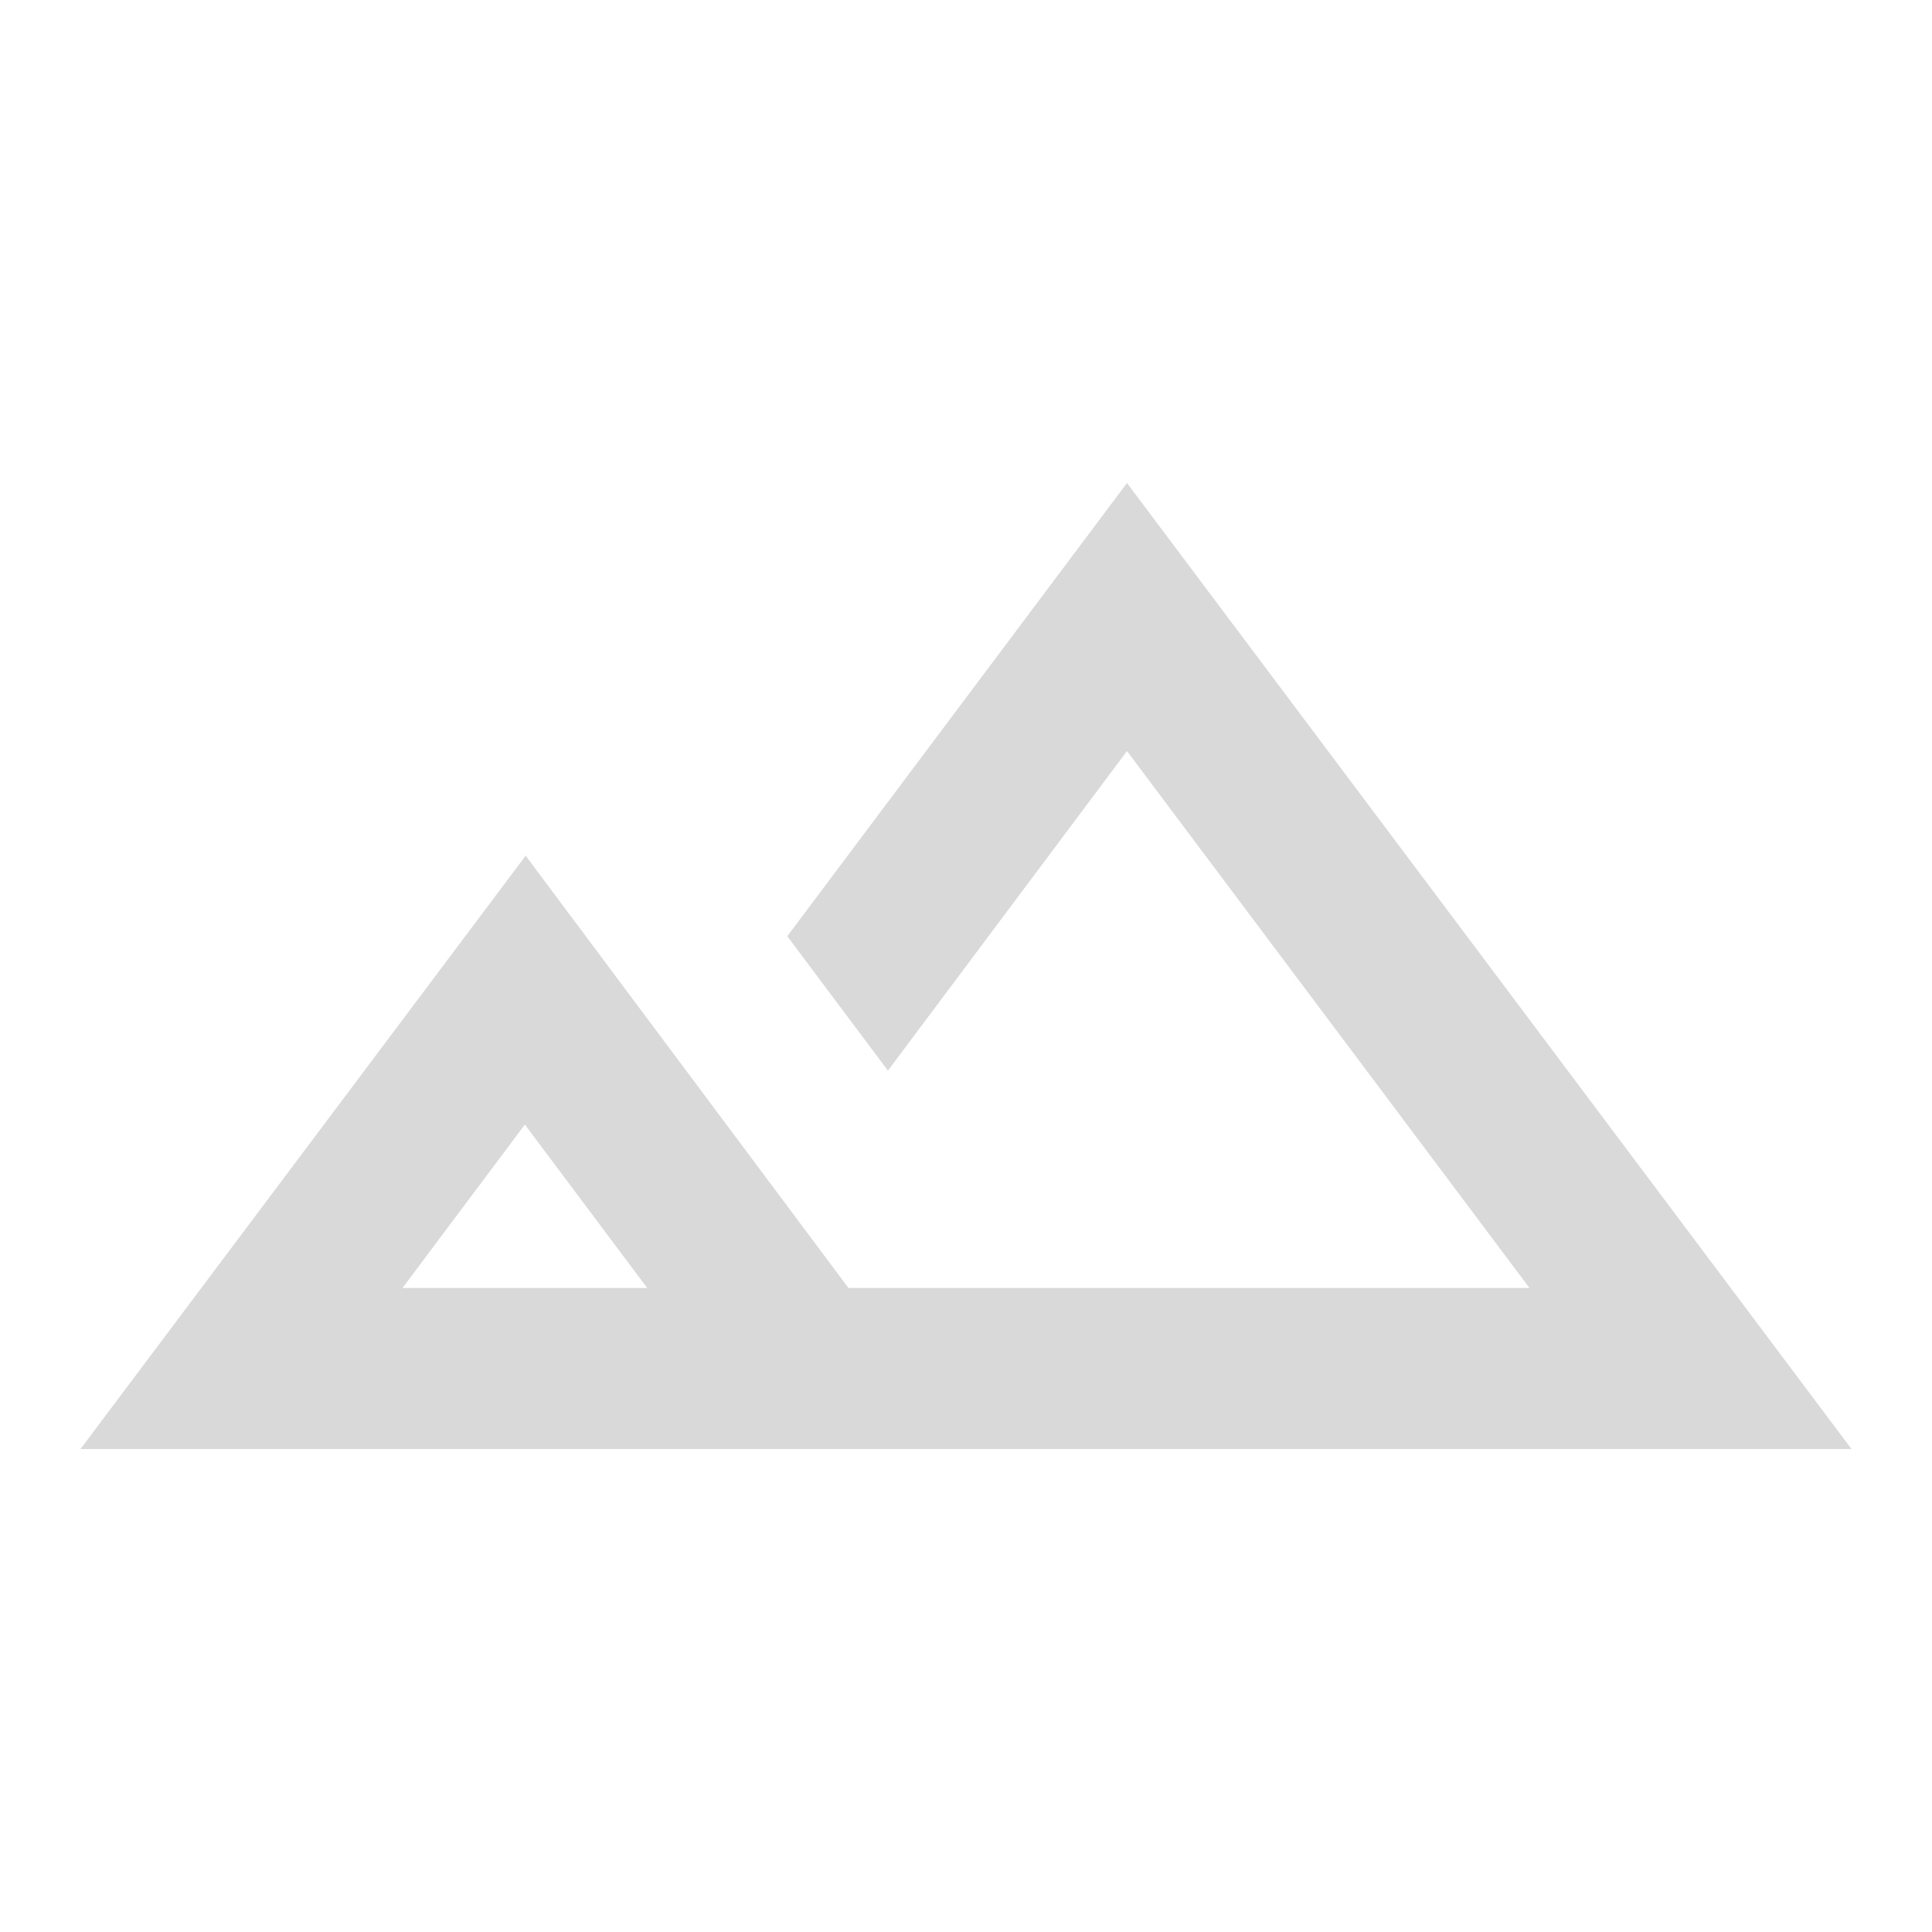
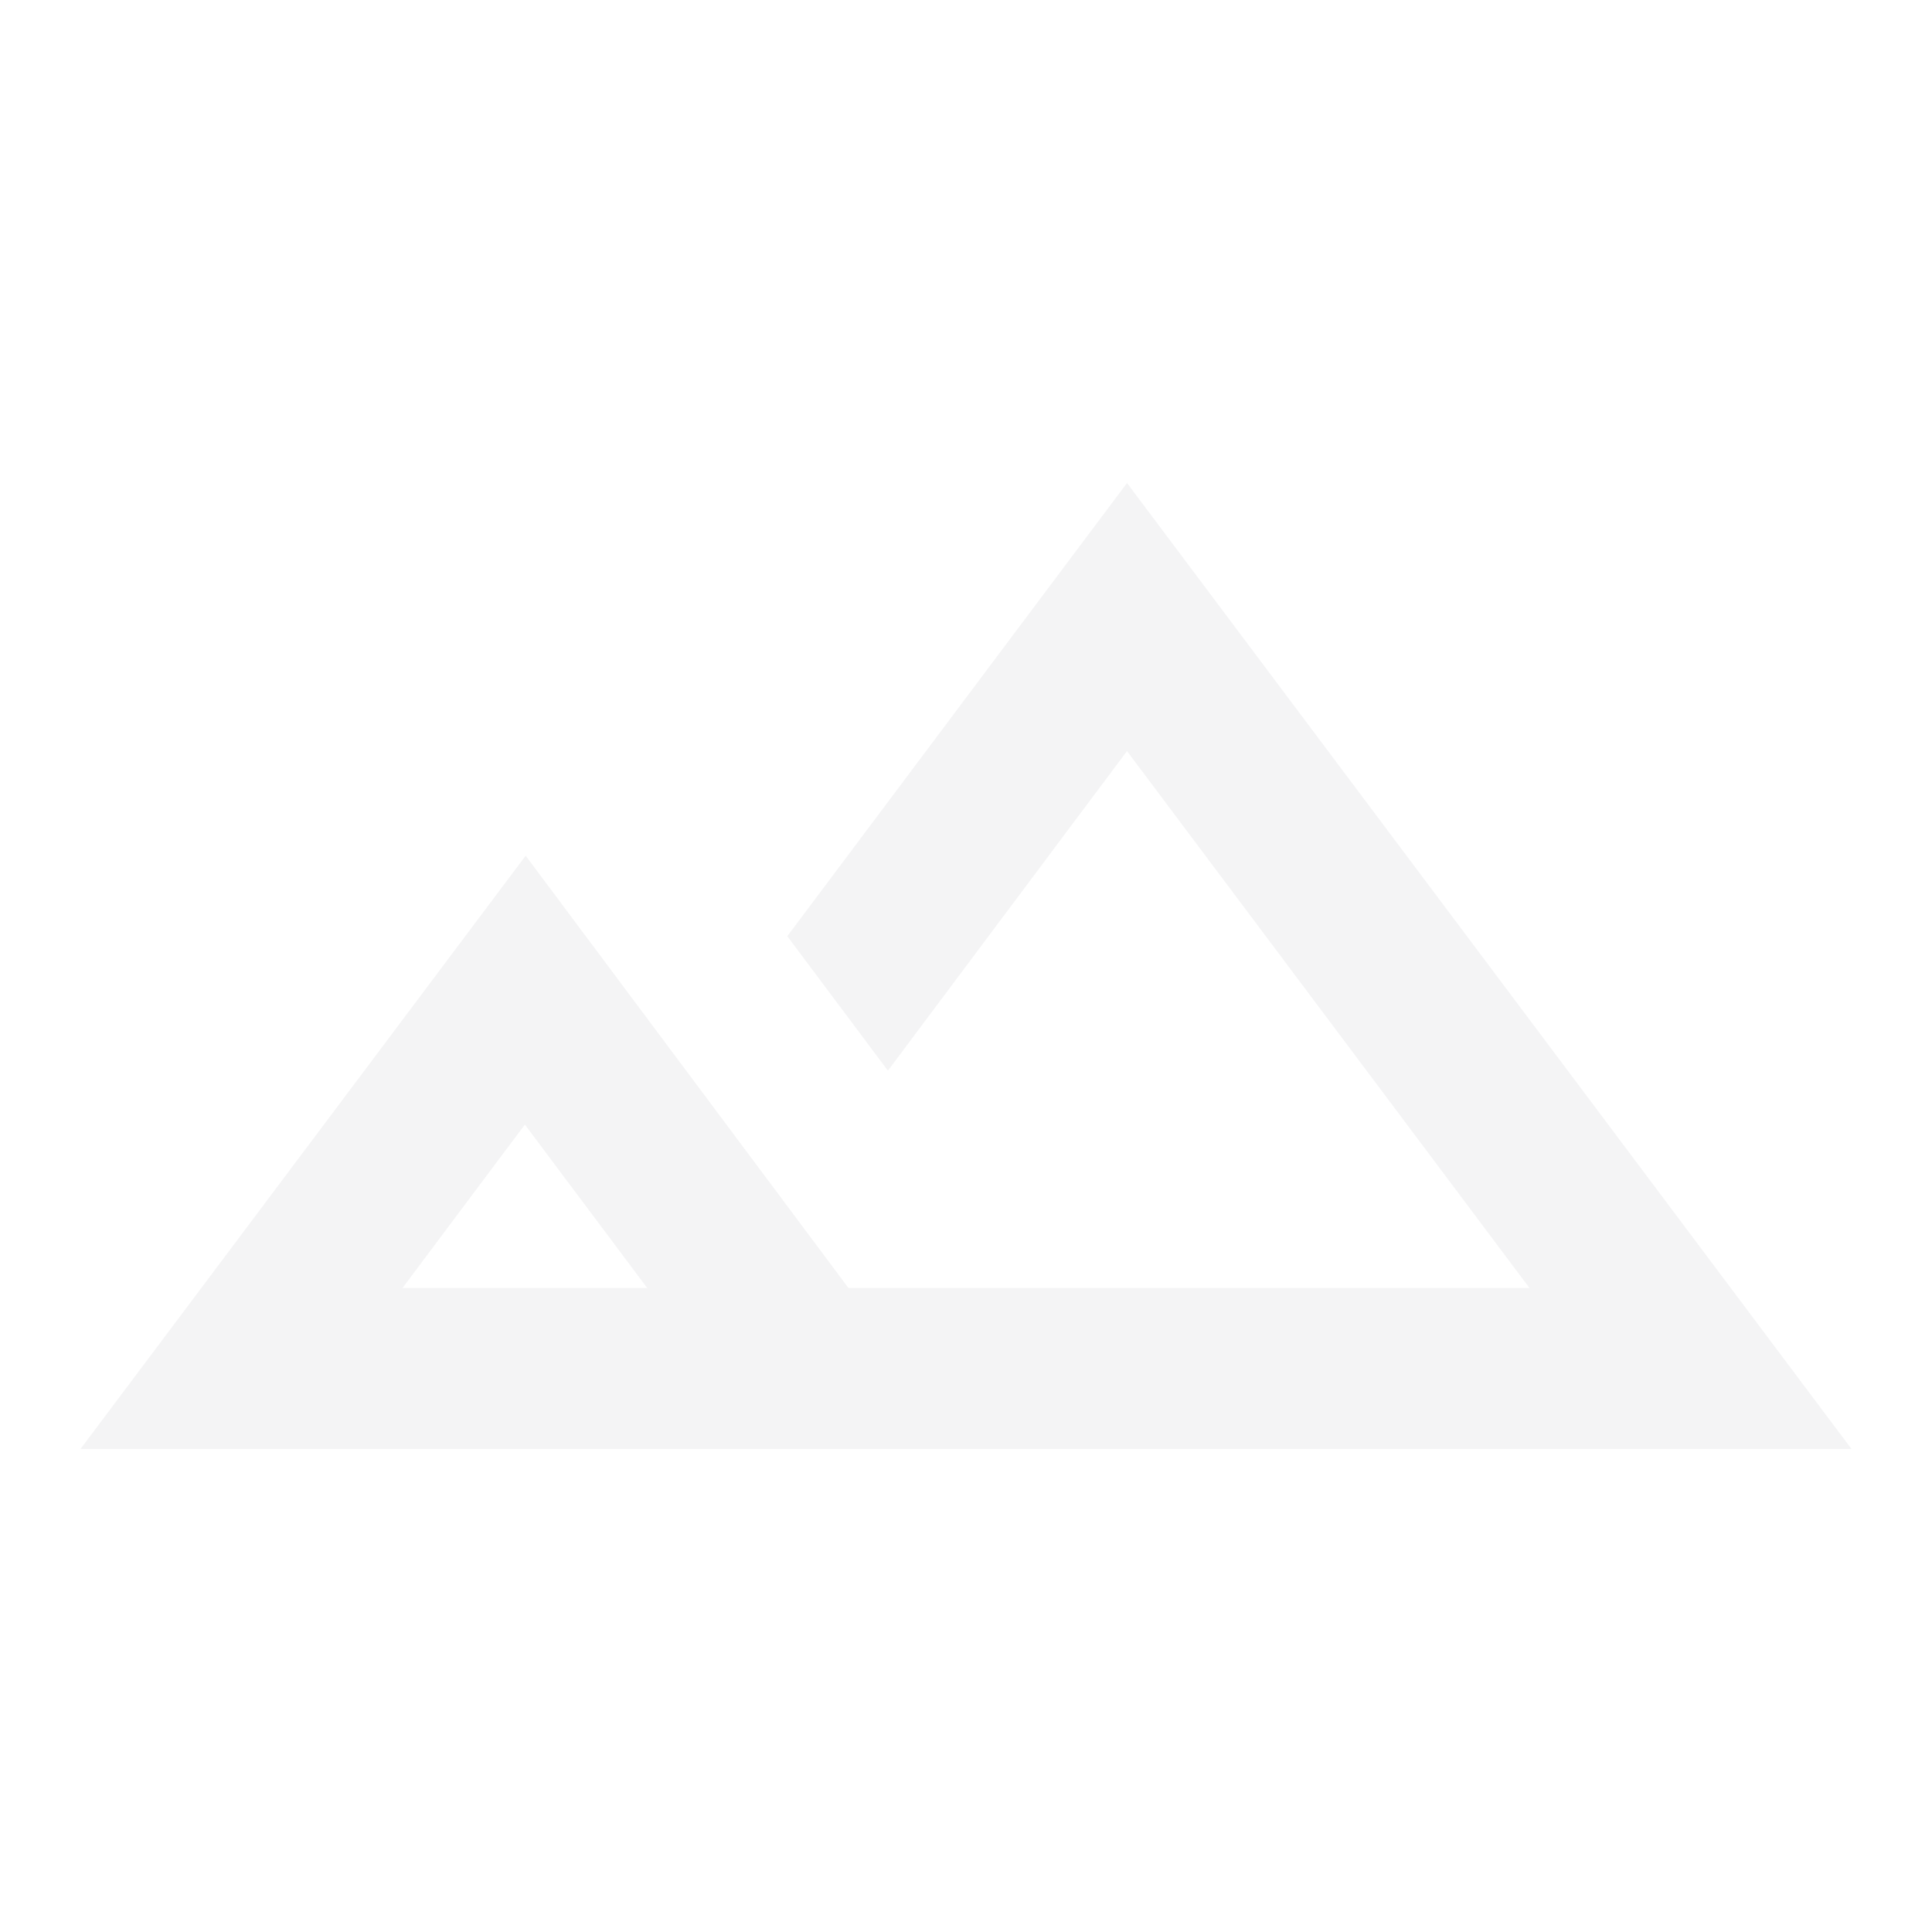
<svg xmlns="http://www.w3.org/2000/svg" width="24" height="24" viewBox="0 0 24 24">
-   <path fill="#D9D9D9" d="m14 6-4.22 5.63 1.25 1.67L14 9.33 19 16h-8.46l-4.01-5.37L1 18h22L14 6zM5 16l1.52-2.03L8.04 16H5z" />
+   <path fill="#F4F4F5" d="m14 6-4.22 5.63 1.25 1.67L14 9.33 19 16h-8.46l-4.01-5.37L1 18h22L14 6zM5 16l1.52-2.03L8.04 16H5z" />
</svg>
